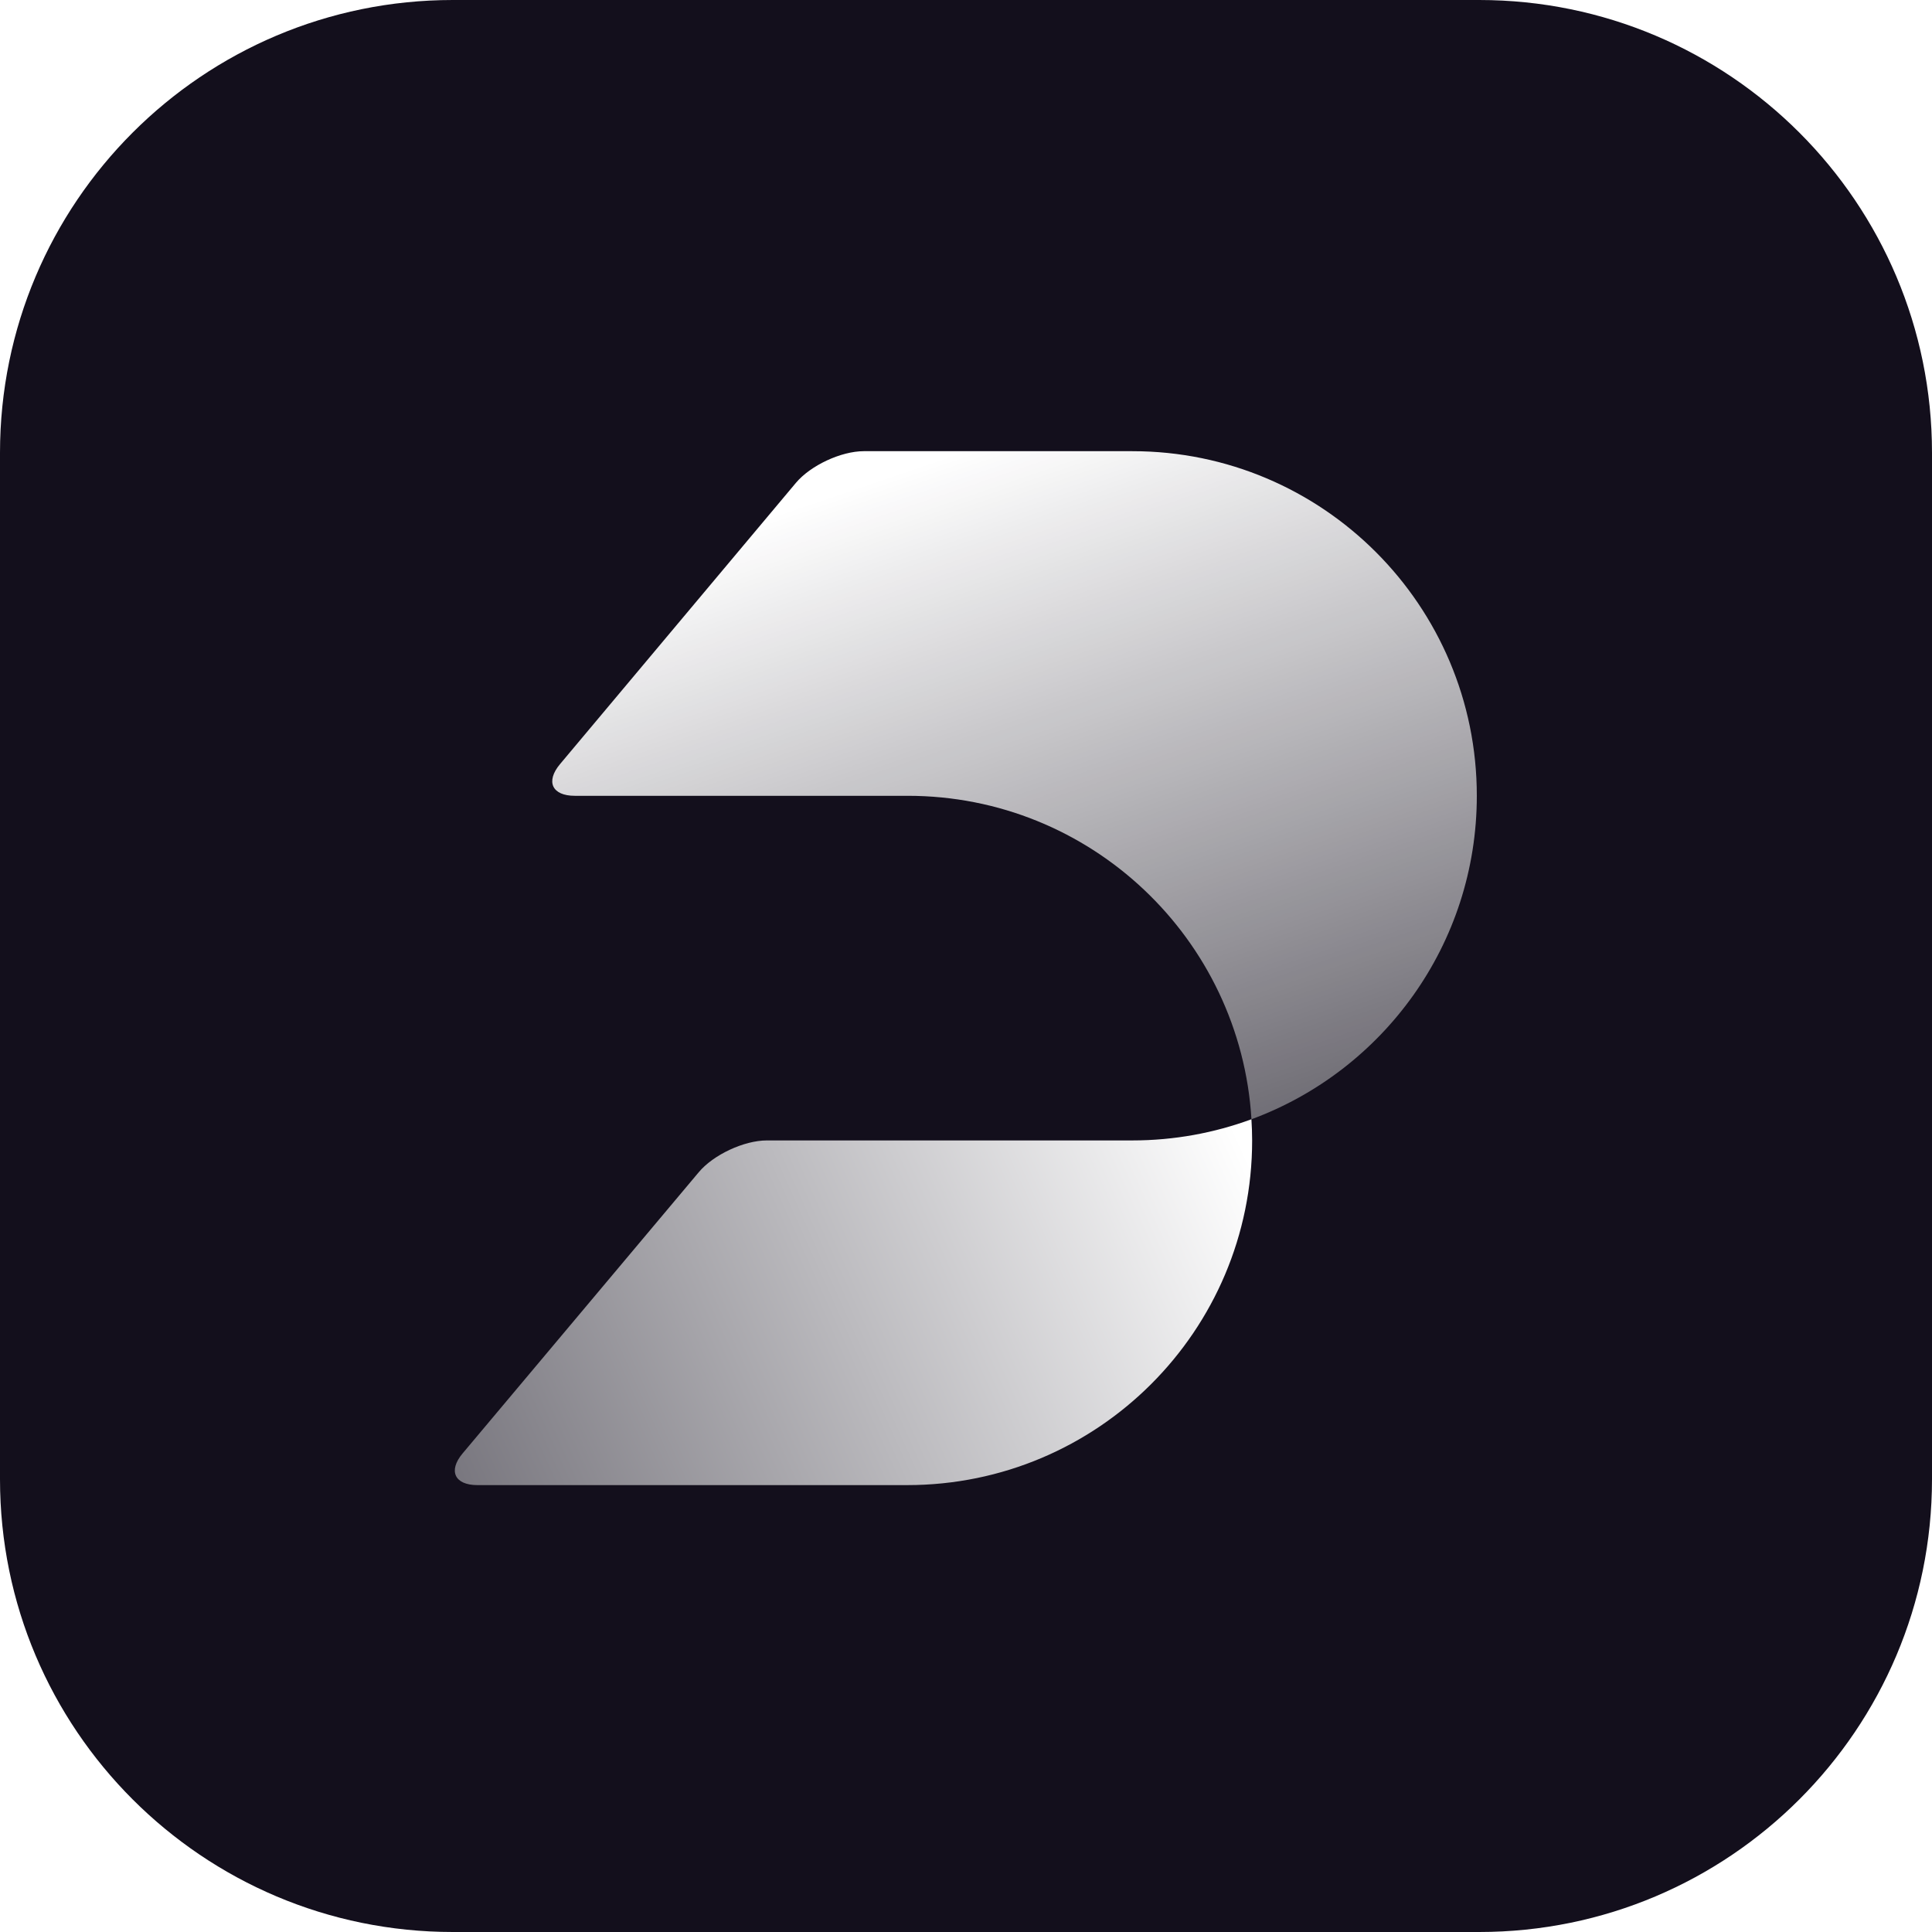
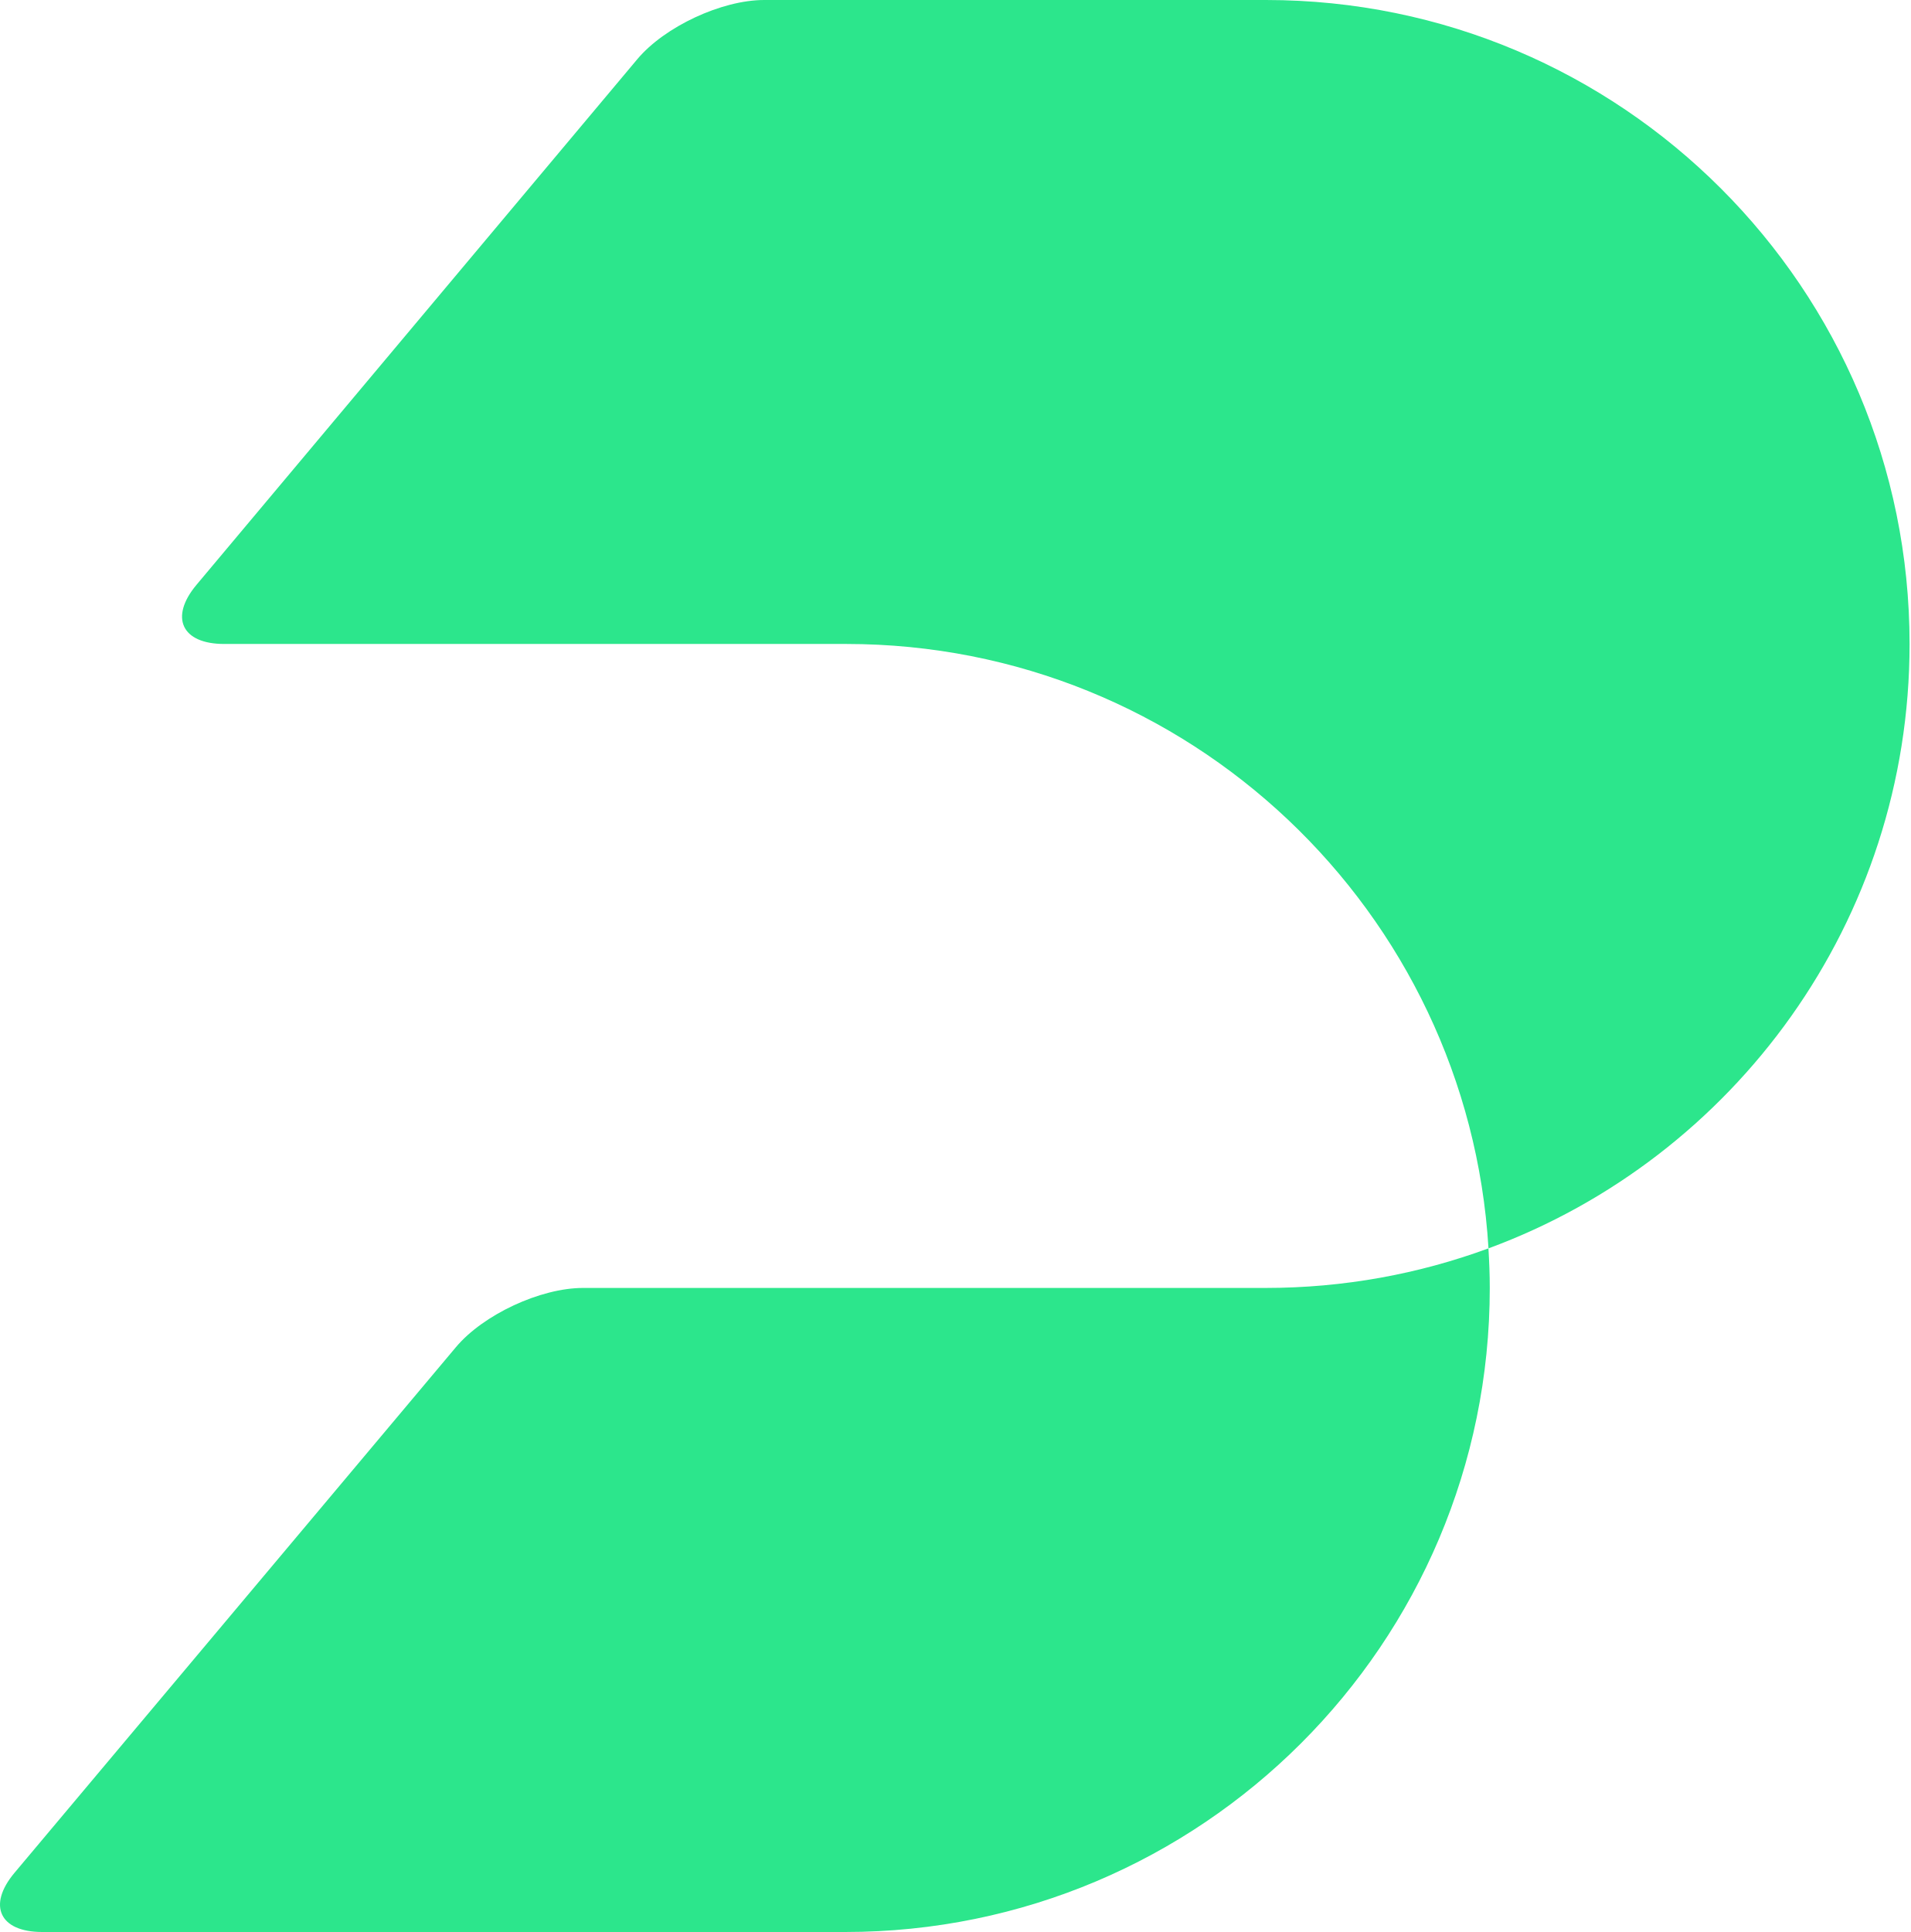
- <svg xmlns="http://www.w3.org/2000/svg" width="1024" height="1024" viewBox="0 0 1024 1024" fill="none">
-   <rect width="1024" height="1024" rx="240" fill="#130F1C" />
-   <path d="M406.444 604.455C394.376 604.455 378.157 612.011 370.4 621.247L245.185 770.346C237.428 779.582 240.955 787.138 253.023 787.138H480.819C581.799 787.138 663.659 705.348 663.659 604.455C663.659 600.682 663.509 596.946 663.282 593.23C643.58 600.485 622.287 604.455 600.064 604.455H406.444Z" fill="url(#paint0_linear_65_2982)" />
-   <path d="M782.744 421.797C782.744 320.917 701.005 239.138 600.176 239.138H457.836C445.787 239.138 429.591 246.694 421.846 255.929L296.818 405.005C289.072 414.24 292.594 421.794 304.643 421.794H481.109C578.169 421.794 657.501 497.582 663.3 593.23C733.02 567.524 782.744 500.474 782.744 421.797Z" fill="url(#paint1_linear_65_2982)" />
-   <defs>
-     <linearGradient id="paint0_linear_65_2982" x1="658.213" y1="606.424" x2="238.9" y2="794.8" gradientUnits="userSpaceOnUse">
-       <stop stop-color="white" />
-       <stop offset="1" stop-color="#77757D" />
-     </linearGradient>
-     <linearGradient id="paint1_linear_65_2982" x1="411.721" y1="272.326" x2="535.453" y2="636.05" gradientUnits="userSpaceOnUse">
-       <stop stop-color="white" />
-       <stop offset="1" stop-color="white" stop-opacity="0.4" />
-     </linearGradient>
-   </defs>
+ <svg xmlns="http://www.w3.org/2000/svg" width="989" height="1000" viewBox="0 0 989 1000" fill="none">
+   <path d="M301.784 666.637C279.762 666.637 250.165 680.425 236.009 697.28L7.514 969.357C-6.639 986.212 -0.204 1000 21.818 1000H437.503C621.773 1000 771.154 850.749 771.154 666.637C771.154 659.753 770.879 652.934 770.466 646.154C734.514 659.392 695.657 666.637 655.104 666.637H301.784Z" fill="#2CE68C" />
+   <path d="M988.461 333.319C988.461 149.233 839.303 0 655.309 0H395.565C373.577 0 344.022 13.79 329.888 30.642L101.735 302.677C87.601 319.529 94.027 333.315 116.014 333.315H438.034C615.149 333.315 759.916 471.614 770.499 646.154C897.724 599.246 988.461 476.892 988.461 333.319Z" fill="#2CE68C" />
</svg>
